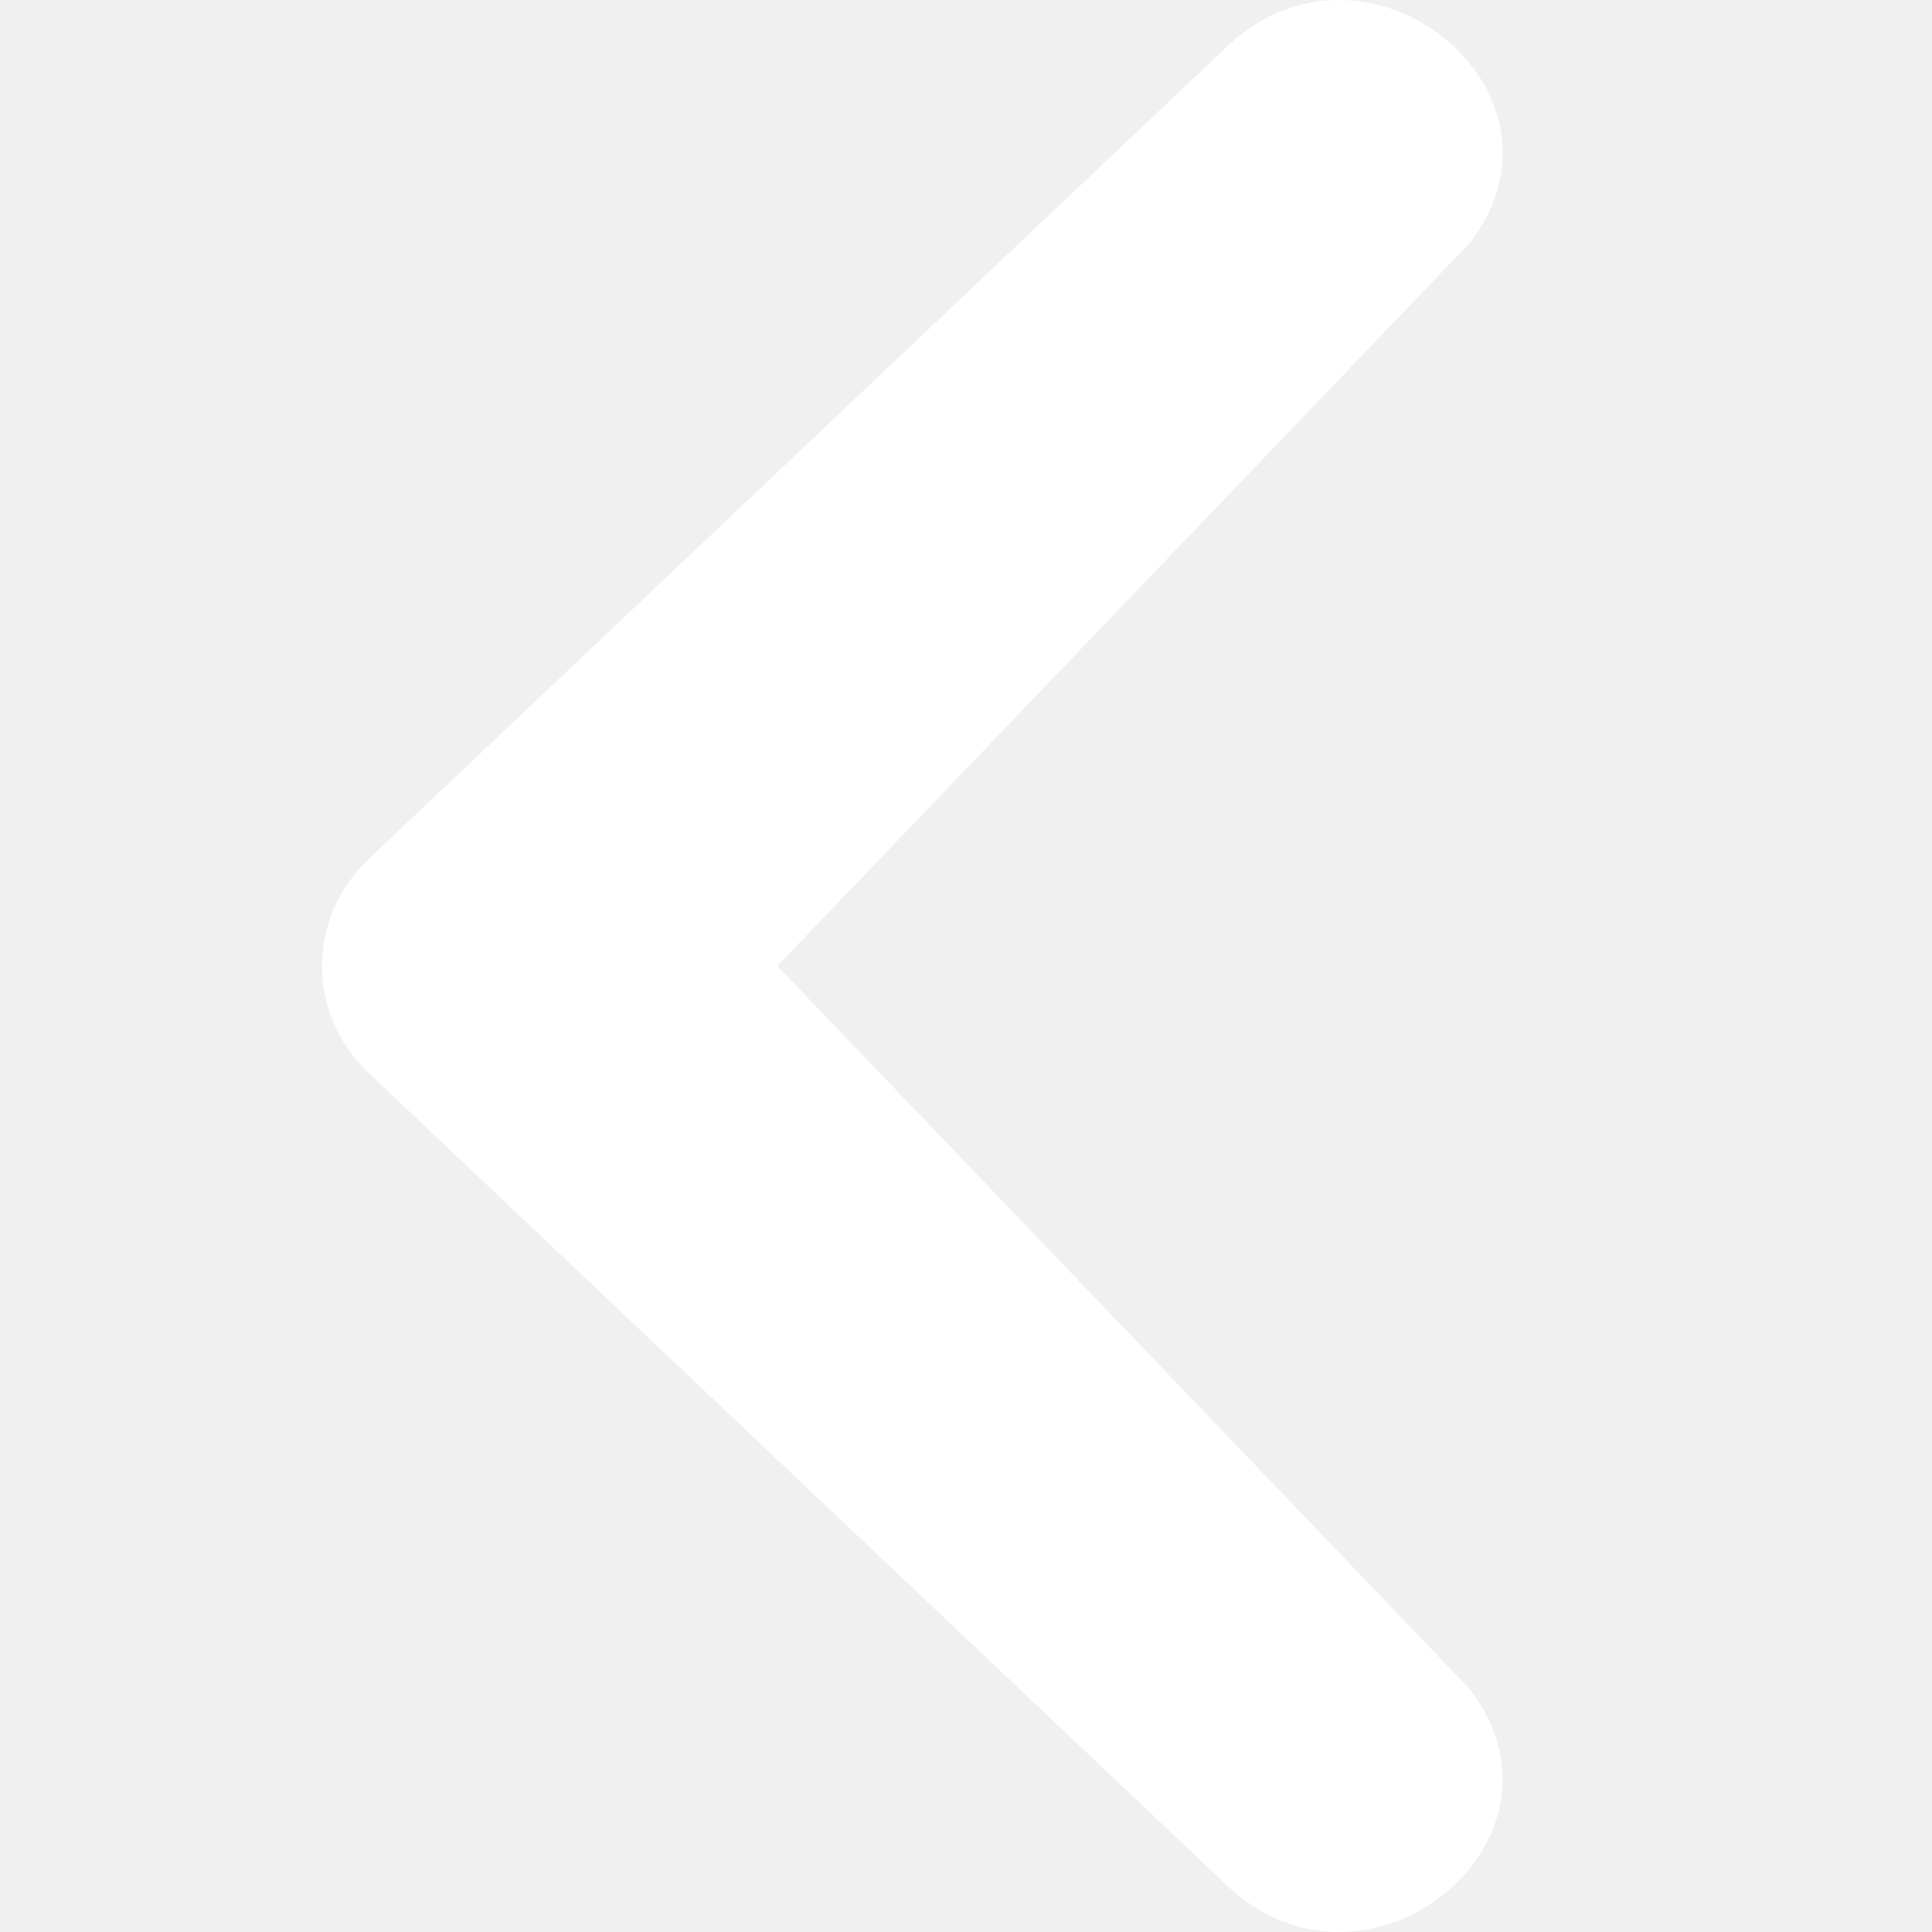
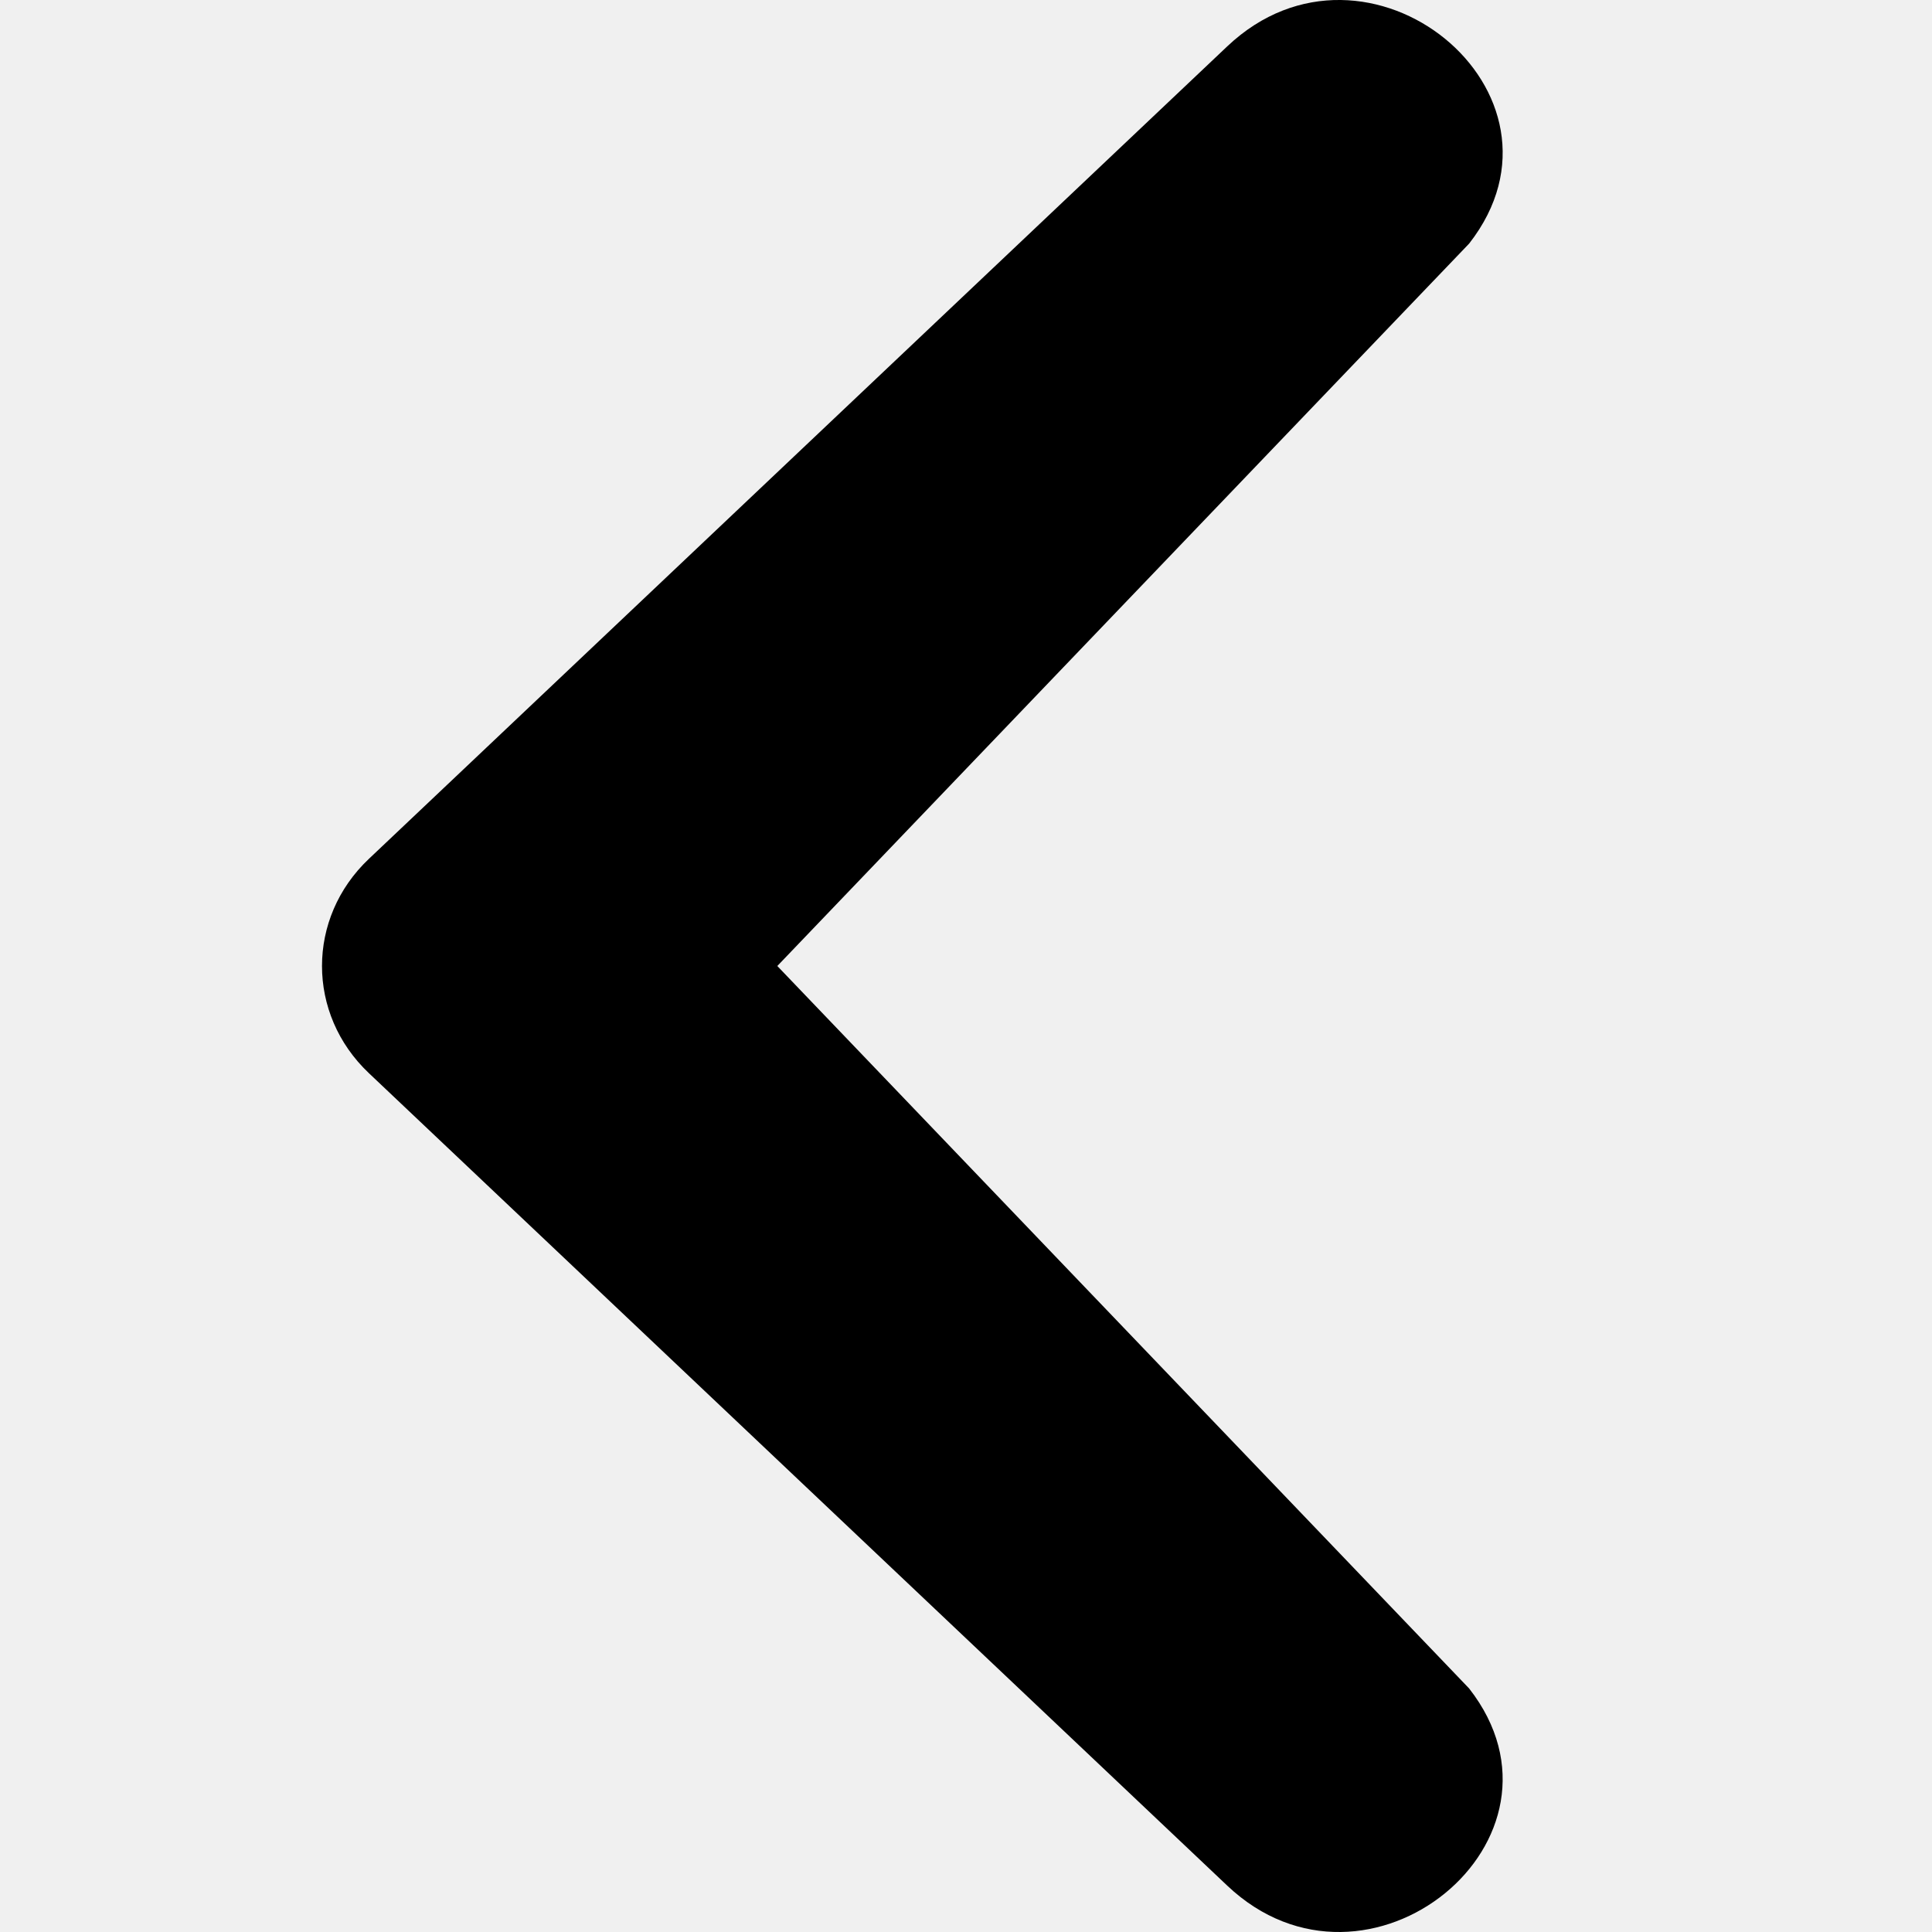
<svg xmlns="http://www.w3.org/2000/svg" viewBox="0 0 36 36" fill="none">
-   <path d="M27.375 31.462L14.484 18L27.376 4.538C29.57 1.728 25.479 -1.607 22.869 0.863L6.873 16.004C5.709 17.106 5.709 18.894 6.873 19.996L22.869 35.137C25.479 37.607 29.57 34.272 27.375 31.462Z" fill="white" />
+   <path d="M27.375 31.462L14.484 18L27.376 4.538C29.57 1.728 25.479 -1.607 22.869 0.863L6.873 16.004C5.709 17.106 5.709 18.894 6.873 19.996L22.869 35.137C25.479 37.607 29.57 34.272 27.375 31.462Z" fill="currentColor" />
</svg>
